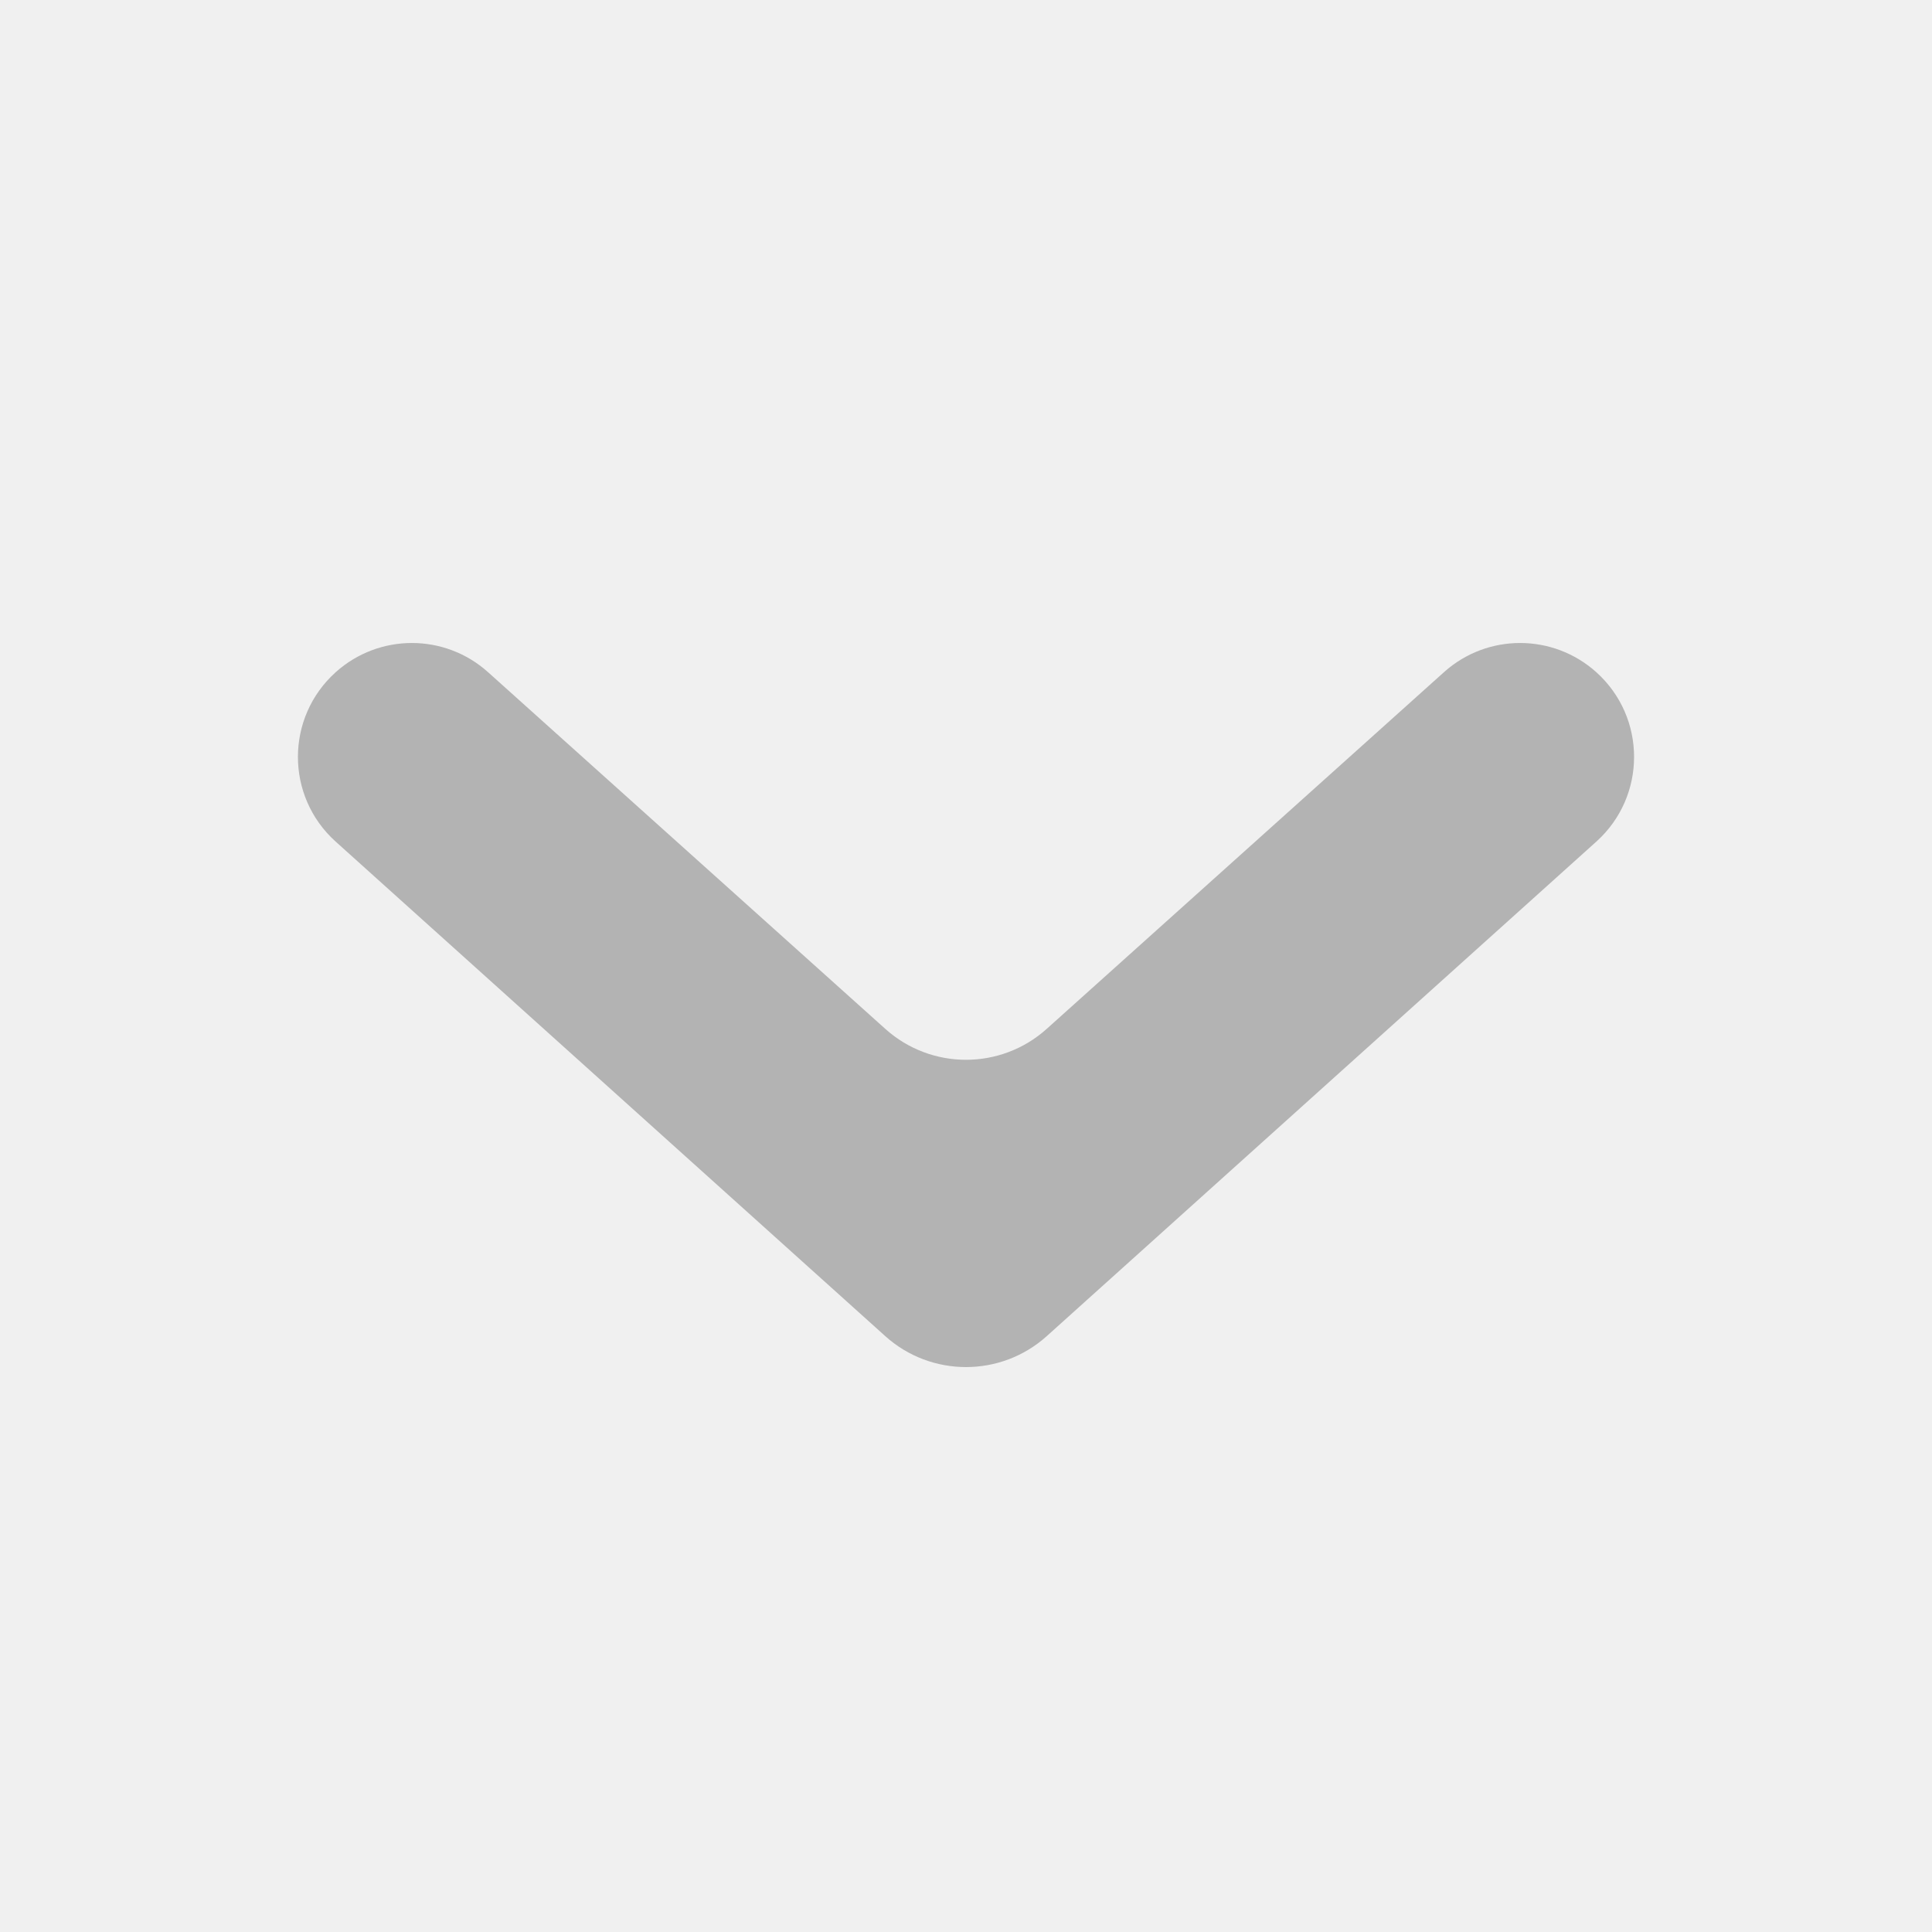
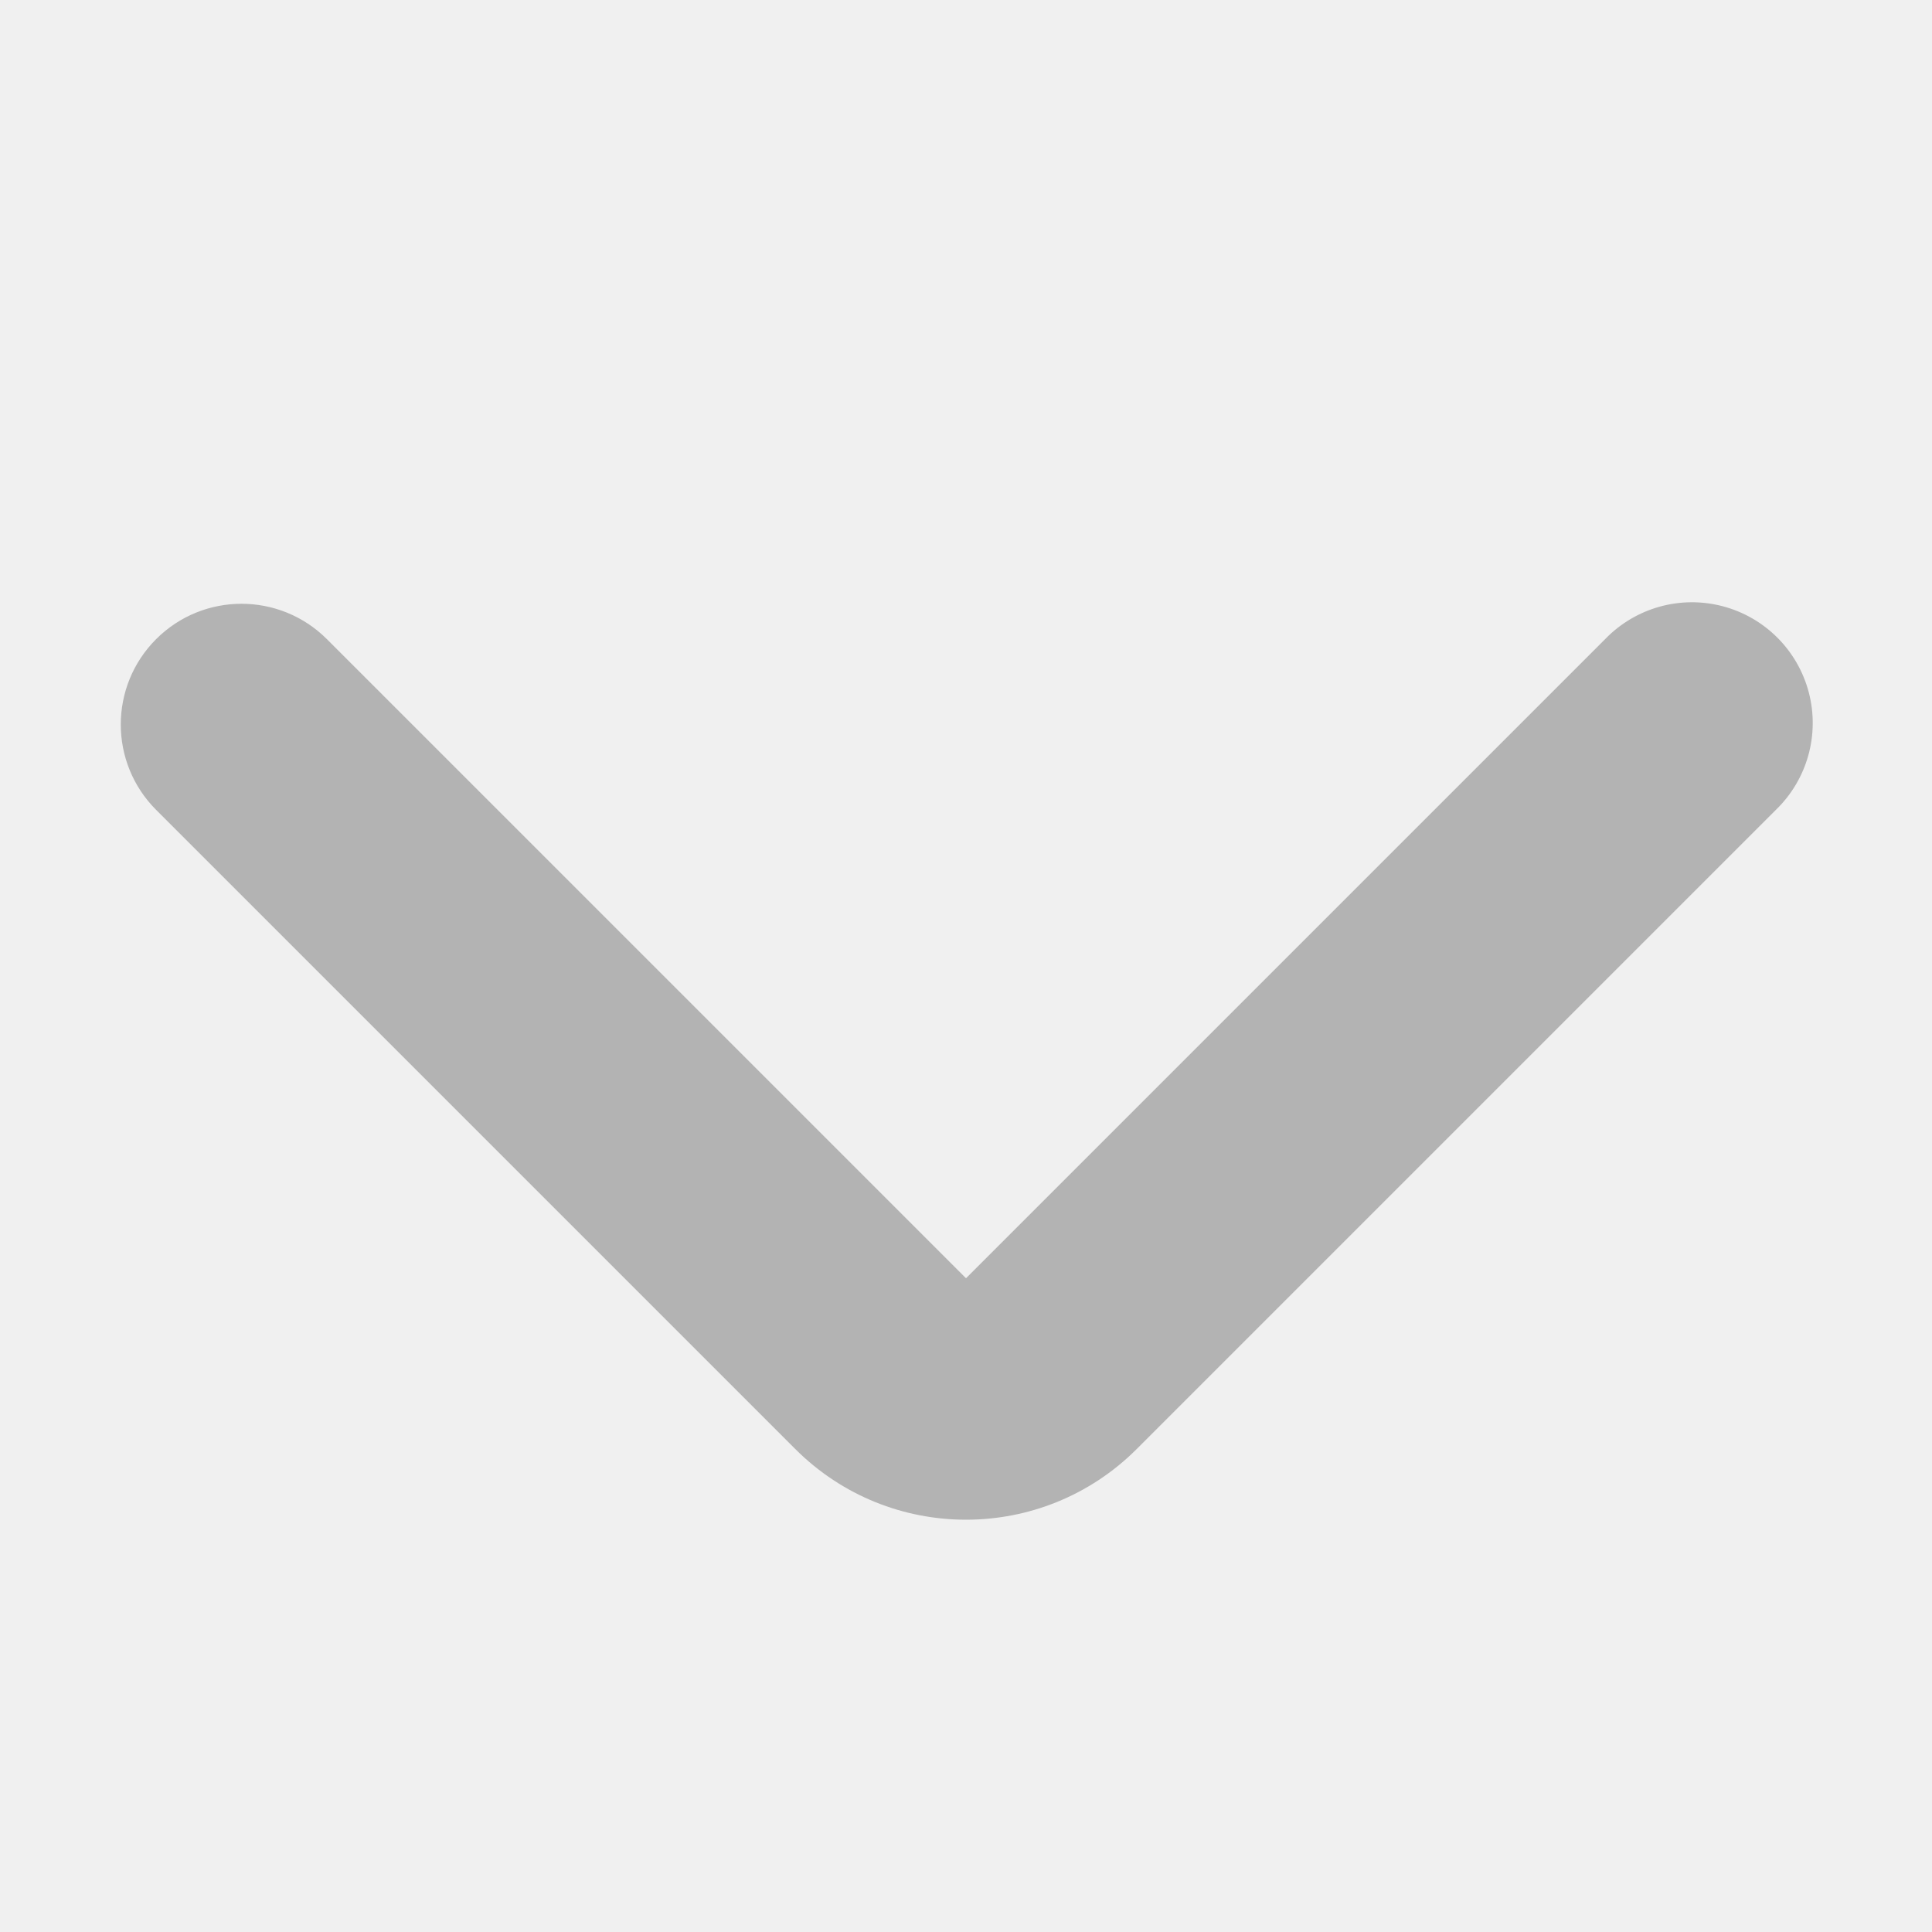
- <svg xmlns="http://www.w3.org/2000/svg" width="16" height="16" viewBox="0 0 16 16" fill="none">
-   <g clip-path="url(#clip0_0_3)">
-     <path d="M13.22 6.97C13.637 6.595 13.637 5.942 13.22 5.567V5.567C12.862 5.245 12.318 5.244 11.959 5.566L8.668 8.521C8.288 8.862 7.712 8.862 7.332 8.521L4.041 5.566C3.682 5.244 3.138 5.245 2.78 5.567V5.567C2.363 5.942 2.363 6.595 2.78 6.97L7.331 11.065C7.711 11.407 8.289 11.407 8.669 11.065L13.22 6.97Z" fill="#B3B3B3" />
-   </g>
-   <defs>
-     <clipPath id="clip0_0_3">
-       <rect width="16" height="16" fill="white" />
-     </clipPath>
-   </defs>
+ <svg xmlns="http://www.w3.org/2000/svg" width="16" height="16">
+   <path fill="#B3B3B3" d="M1.293 5.293a1 1 0 0 1 1.414 0L8 10.586l5.293-5.293a1 1 0 1 1 1.414 1.414L9.414 12a2 2 0 0 1-2.828 0L1.293 6.707a1 1 0 0 1 0-1.414z" />
</svg>
